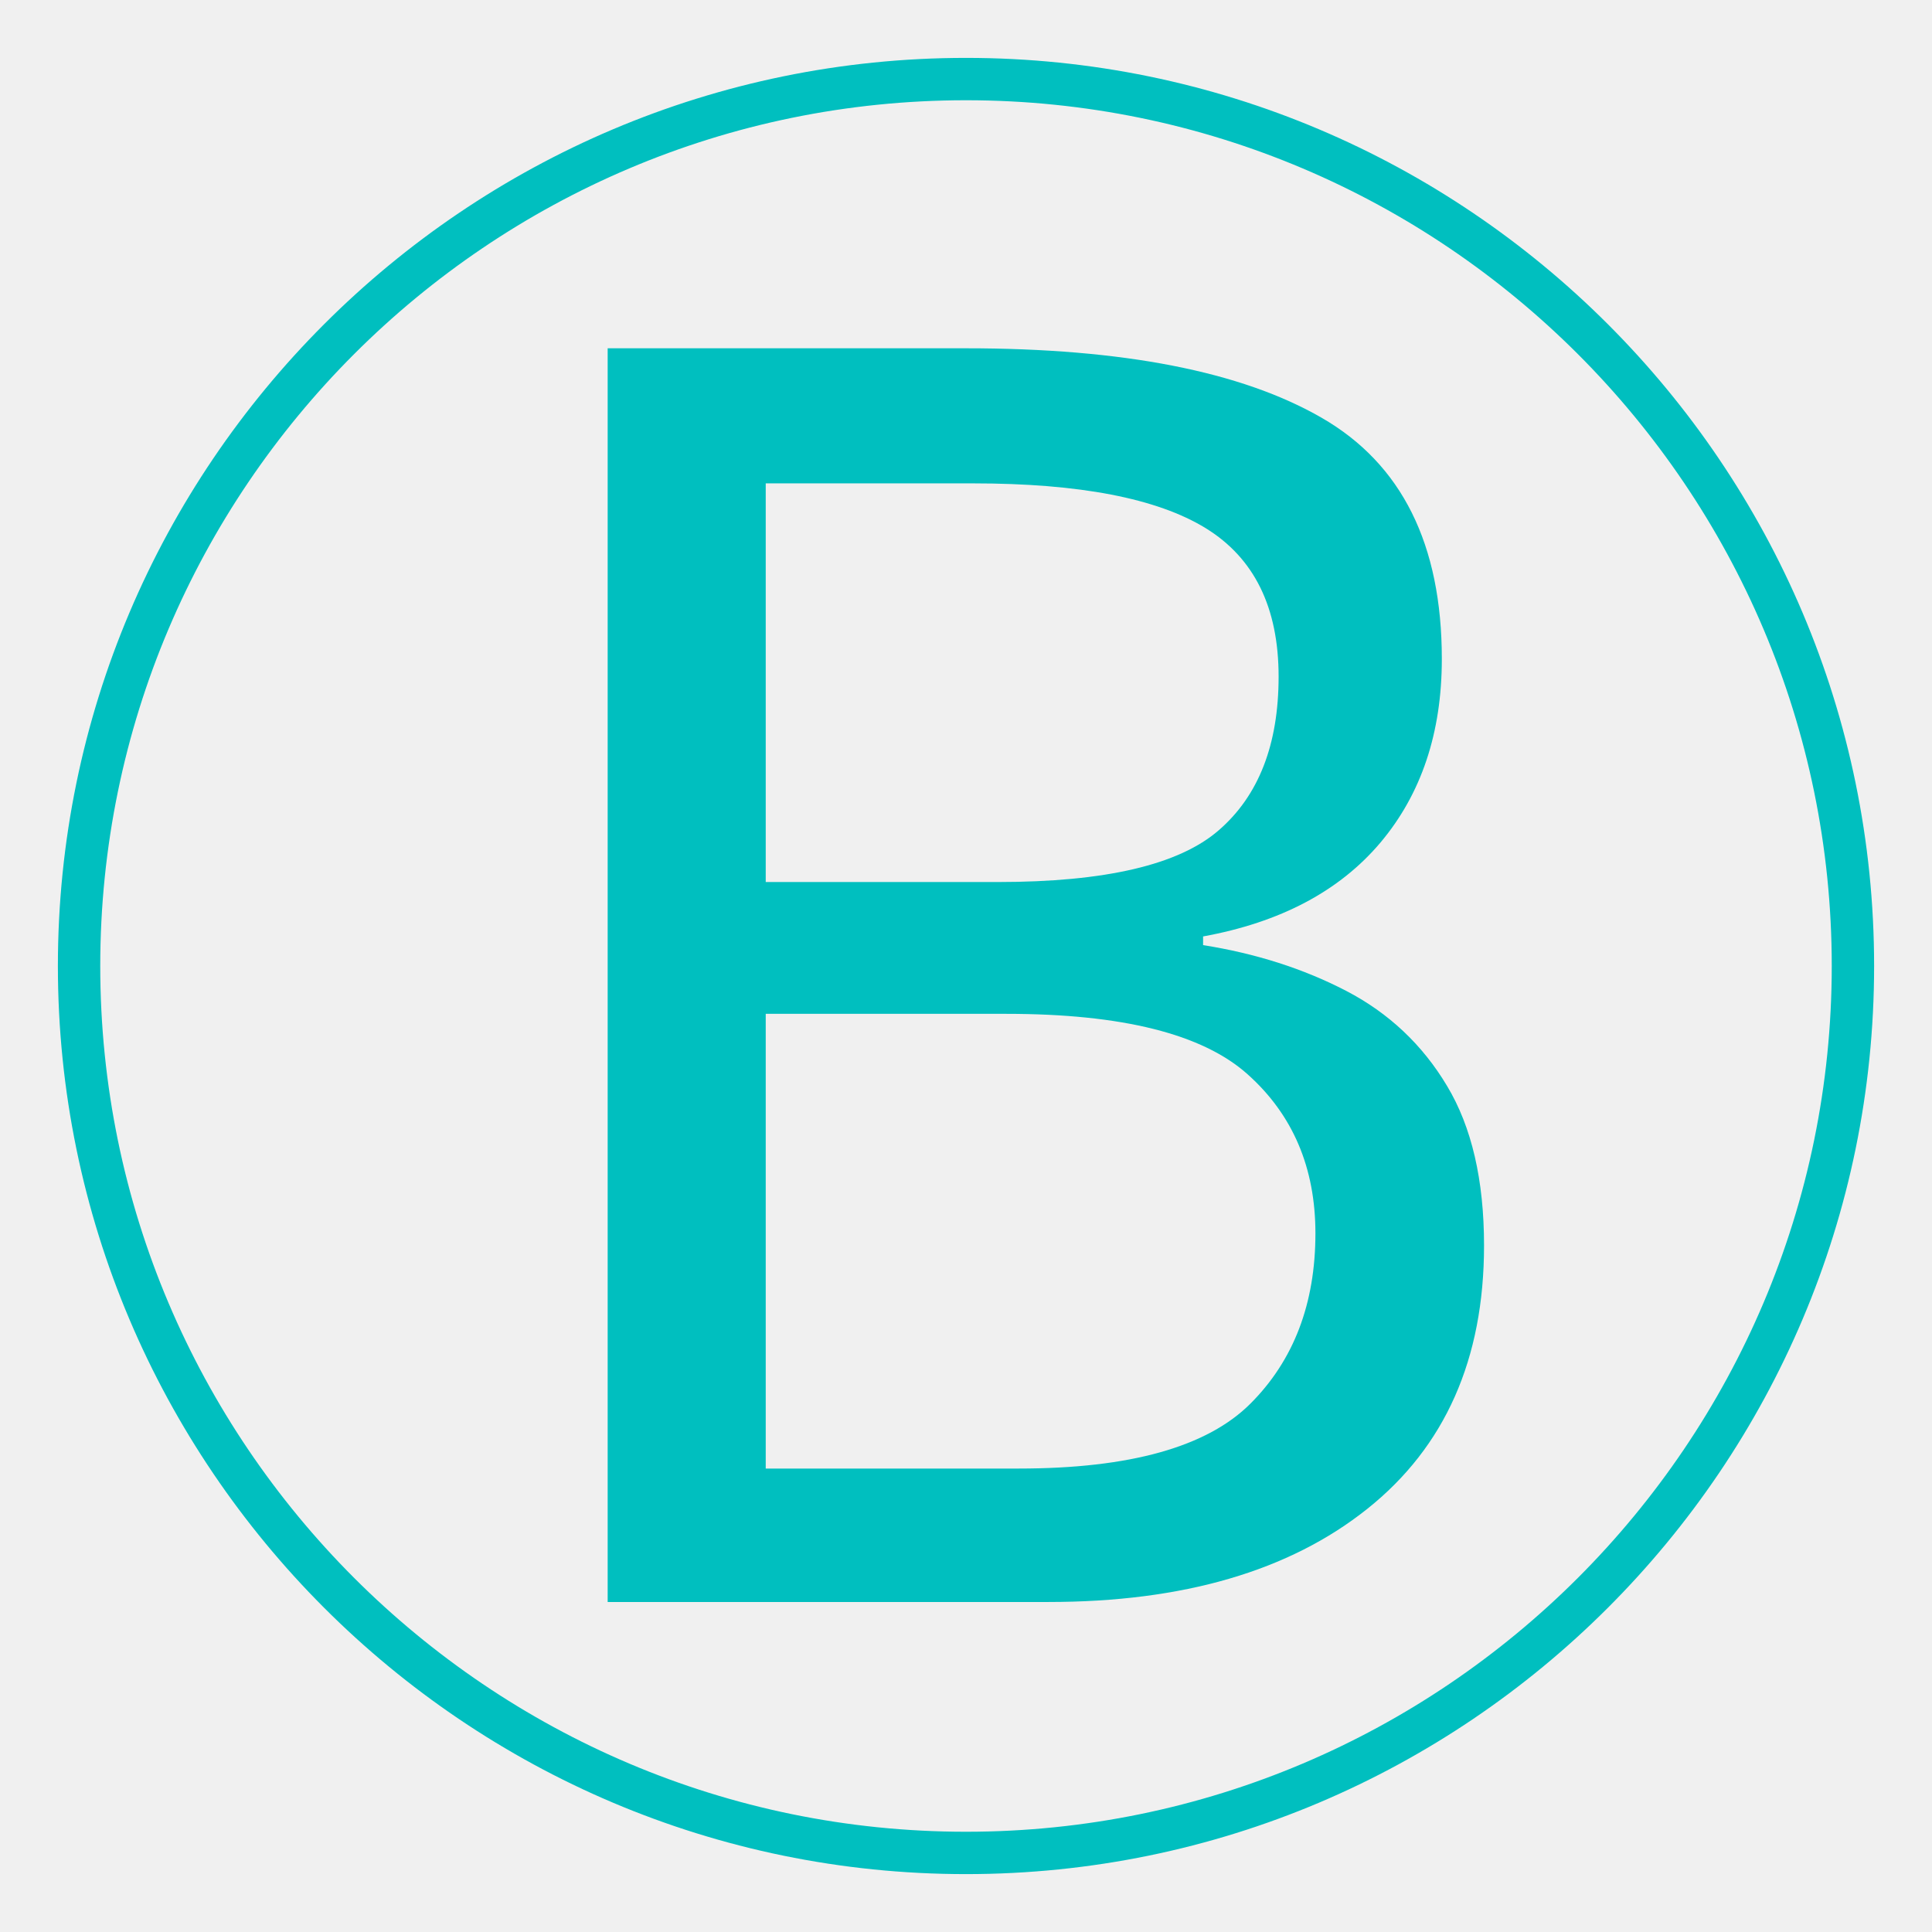
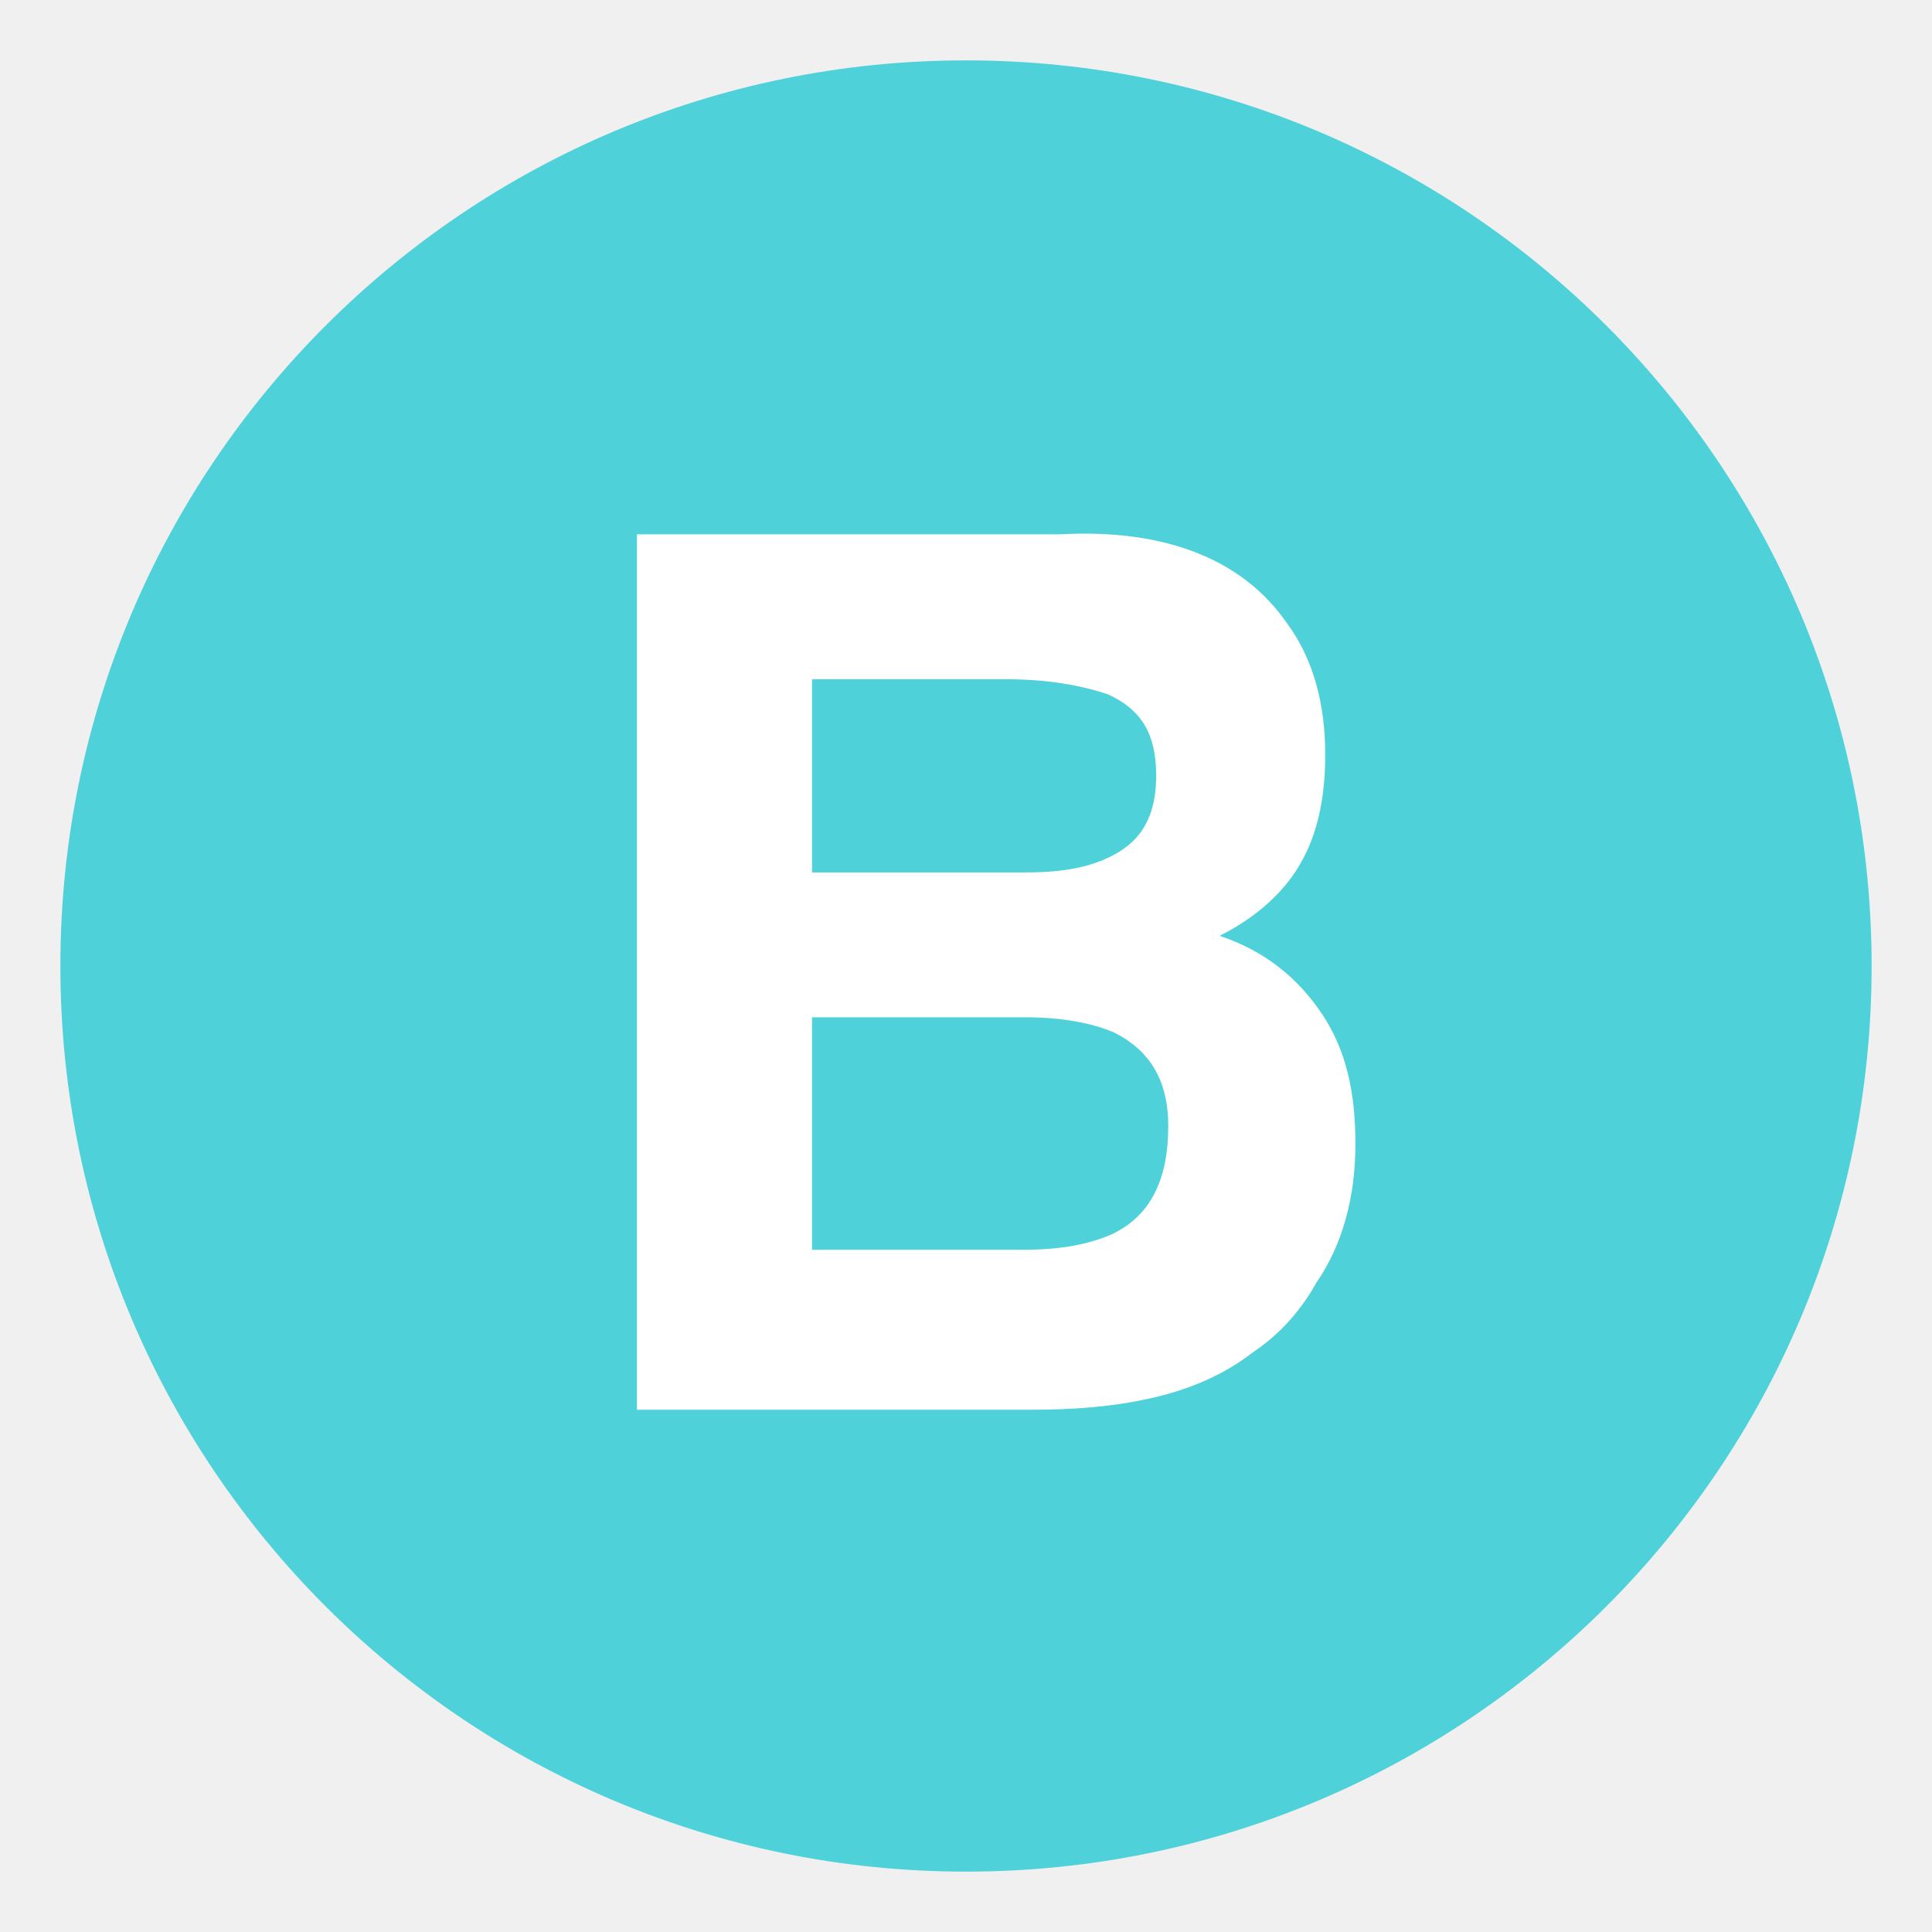
- <svg xmlns="http://www.w3.org/2000/svg" version="1.1" width="1080" height="1080" viewBox="0 0 1080 1080" xml:space="preserve">
-   <defs>
- </defs>
-   <rect x="0" y="0" width="100%" height="100%" fill="transparent" />
-   <g transform="matrix(1 0 0 1 540 540)" id="685b5e02-9374-4bbb-9afb-c21c7d78927f">
- </g>
-   <g transform="matrix(1 0 0 1 540 540)" id="60aa28cd-1699-4a95-b428-5446e7fcde33">
-     <rect style="stroke: none; stroke-width: 1; stroke-dasharray: none; stroke-linecap: butt; stroke-dashoffset: 0; stroke-linejoin: miter; stroke-miterlimit: 4; fill: rgb(255,255,255); fill-rule: nonzero; opacity: 1; visibility: hidden;" vector-effect="non-scaling-stroke" x="-540" y="-540" rx="0" ry="0" width="1080" height="1080" />
-   </g>
-   <g transform="matrix(0 0 0 0 0 0)">
-     <g style="">
- </g>
-   </g>
-   <g transform="matrix(11.84 0 0 11.84 540 540)">
-     <path style="stroke: rgb(0,191,191); stroke-width: 0; stroke-dasharray: none; stroke-linecap: butt; stroke-dashoffset: 0; stroke-linejoin: miter; stroke-miterlimit: 4; fill: rgb(0,191,191); fill-rule: nonzero; opacity: 1;" vector-effect="non-scaling-stroke" transform=" translate(-50, -50)" d="M 50 92.875 C 26.358 92.875 7.125 73.642 7.125 50 C 7.125 26.358 26.358 7.125 50 7.125 C 73.642 7.125 92.875 26.358 92.875 50 C 92.875 73.642 73.642 92.875 50 92.875 z M 50 9.125 C 27.461 9.125 9.125 27.461 9.125 50 C 9.125 72.538 27.461 90.875 50 90.875 C 72.538 90.875 90.875 72.538 90.875 50 C 90.875 27.461 72.538 9.125 50 9.125 z" stroke-linecap="round" />
-   </g>
-   <g transform="matrix(NaN NaN NaN NaN 0 0)">
-     <g style="">
- </g>
-   </g>
-   <g transform="matrix(NaN NaN NaN NaN 0 0)">
-     <g style="">
- </g>
-   </g>
-   <g transform="matrix(NaN NaN NaN NaN 0 0)">
-     <g style="">
- </g>
-   </g>
-   <g transform="matrix(NaN NaN NaN NaN 0 0)">
-     <g style="">
- </g>
-   </g>
-   <g transform="matrix(8.39 0 0 8.39 571.89 587.19)" style="" id="047e58c2-a7c2-498c-a005-4fc0555c84c7">
-     <text xml:space="preserve" font-family="Raleway" font-size="117" font-style="normal" font-weight="300" style="stroke: none; stroke-width: 1; stroke-dasharray: none; stroke-linecap: butt; stroke-dashoffset: 0; stroke-linejoin: miter; stroke-miterlimit: 4; fill: rgb(0,191,191); fill-rule: nonzero; opacity: 1; white-space: pre;">
-       <tspan x="-39.02" y="36.75">B</tspan>
-     </text>
-   </g>
-   <g transform="matrix(NaN NaN NaN NaN 0 0)">
-     <g style="">
- </g>
-   </g>
-   <g transform="matrix(NaN NaN NaN NaN 0 0)">
-     <g style="">
- </g>
-   </g>
+ <svg xmlns="http://www.w3.org/2000/svg" width="800px" height="800px" viewBox="0 0 64 64" aria-hidden="true" role="img" class="iconify iconify--emojione" preserveAspectRatio="xMidYMid meet">
+   <circle cx="32" cy="32" r="30" fill="#4fd1d9" />
+   <path d="M42.6 20.6c.9 1.2 1.3 2.7 1.3 4.4c0 1.8-.4 3.2-1.3 4.3c-.5.6-1.2 1.2-2.2 1.7c1.5.5 2.6 1.4 3.4 2.6c.8 1.2 1.1 2.6 1.1 4.3c0 1.7-.4 3.3-1.3 4.6c-.5.9-1.2 1.7-2.1 2.3c-.9.7-2 1.2-3.3 1.5s-2.6.4-4.1.4h-13v-29h14c3.6-.2 6.1.9 7.5 2.9m-15.7 1.9v6.4H34c1.3 0 2.3-.2 3.1-.7s1.2-1.3 1.2-2.5c0-1.4-.5-2.2-1.6-2.7c-.9-.3-2-.5-3.4-.5h-6.4m0 11.2v7.7h7c1.3 0 2.2-.2 2.9-.5c1.3-.6 1.9-1.8 1.9-3.6c0-1.5-.6-2.5-1.8-3.1c-.7-.3-1.7-.5-2.9-.5h-7.1" fill="#ffffff" />
</svg>
